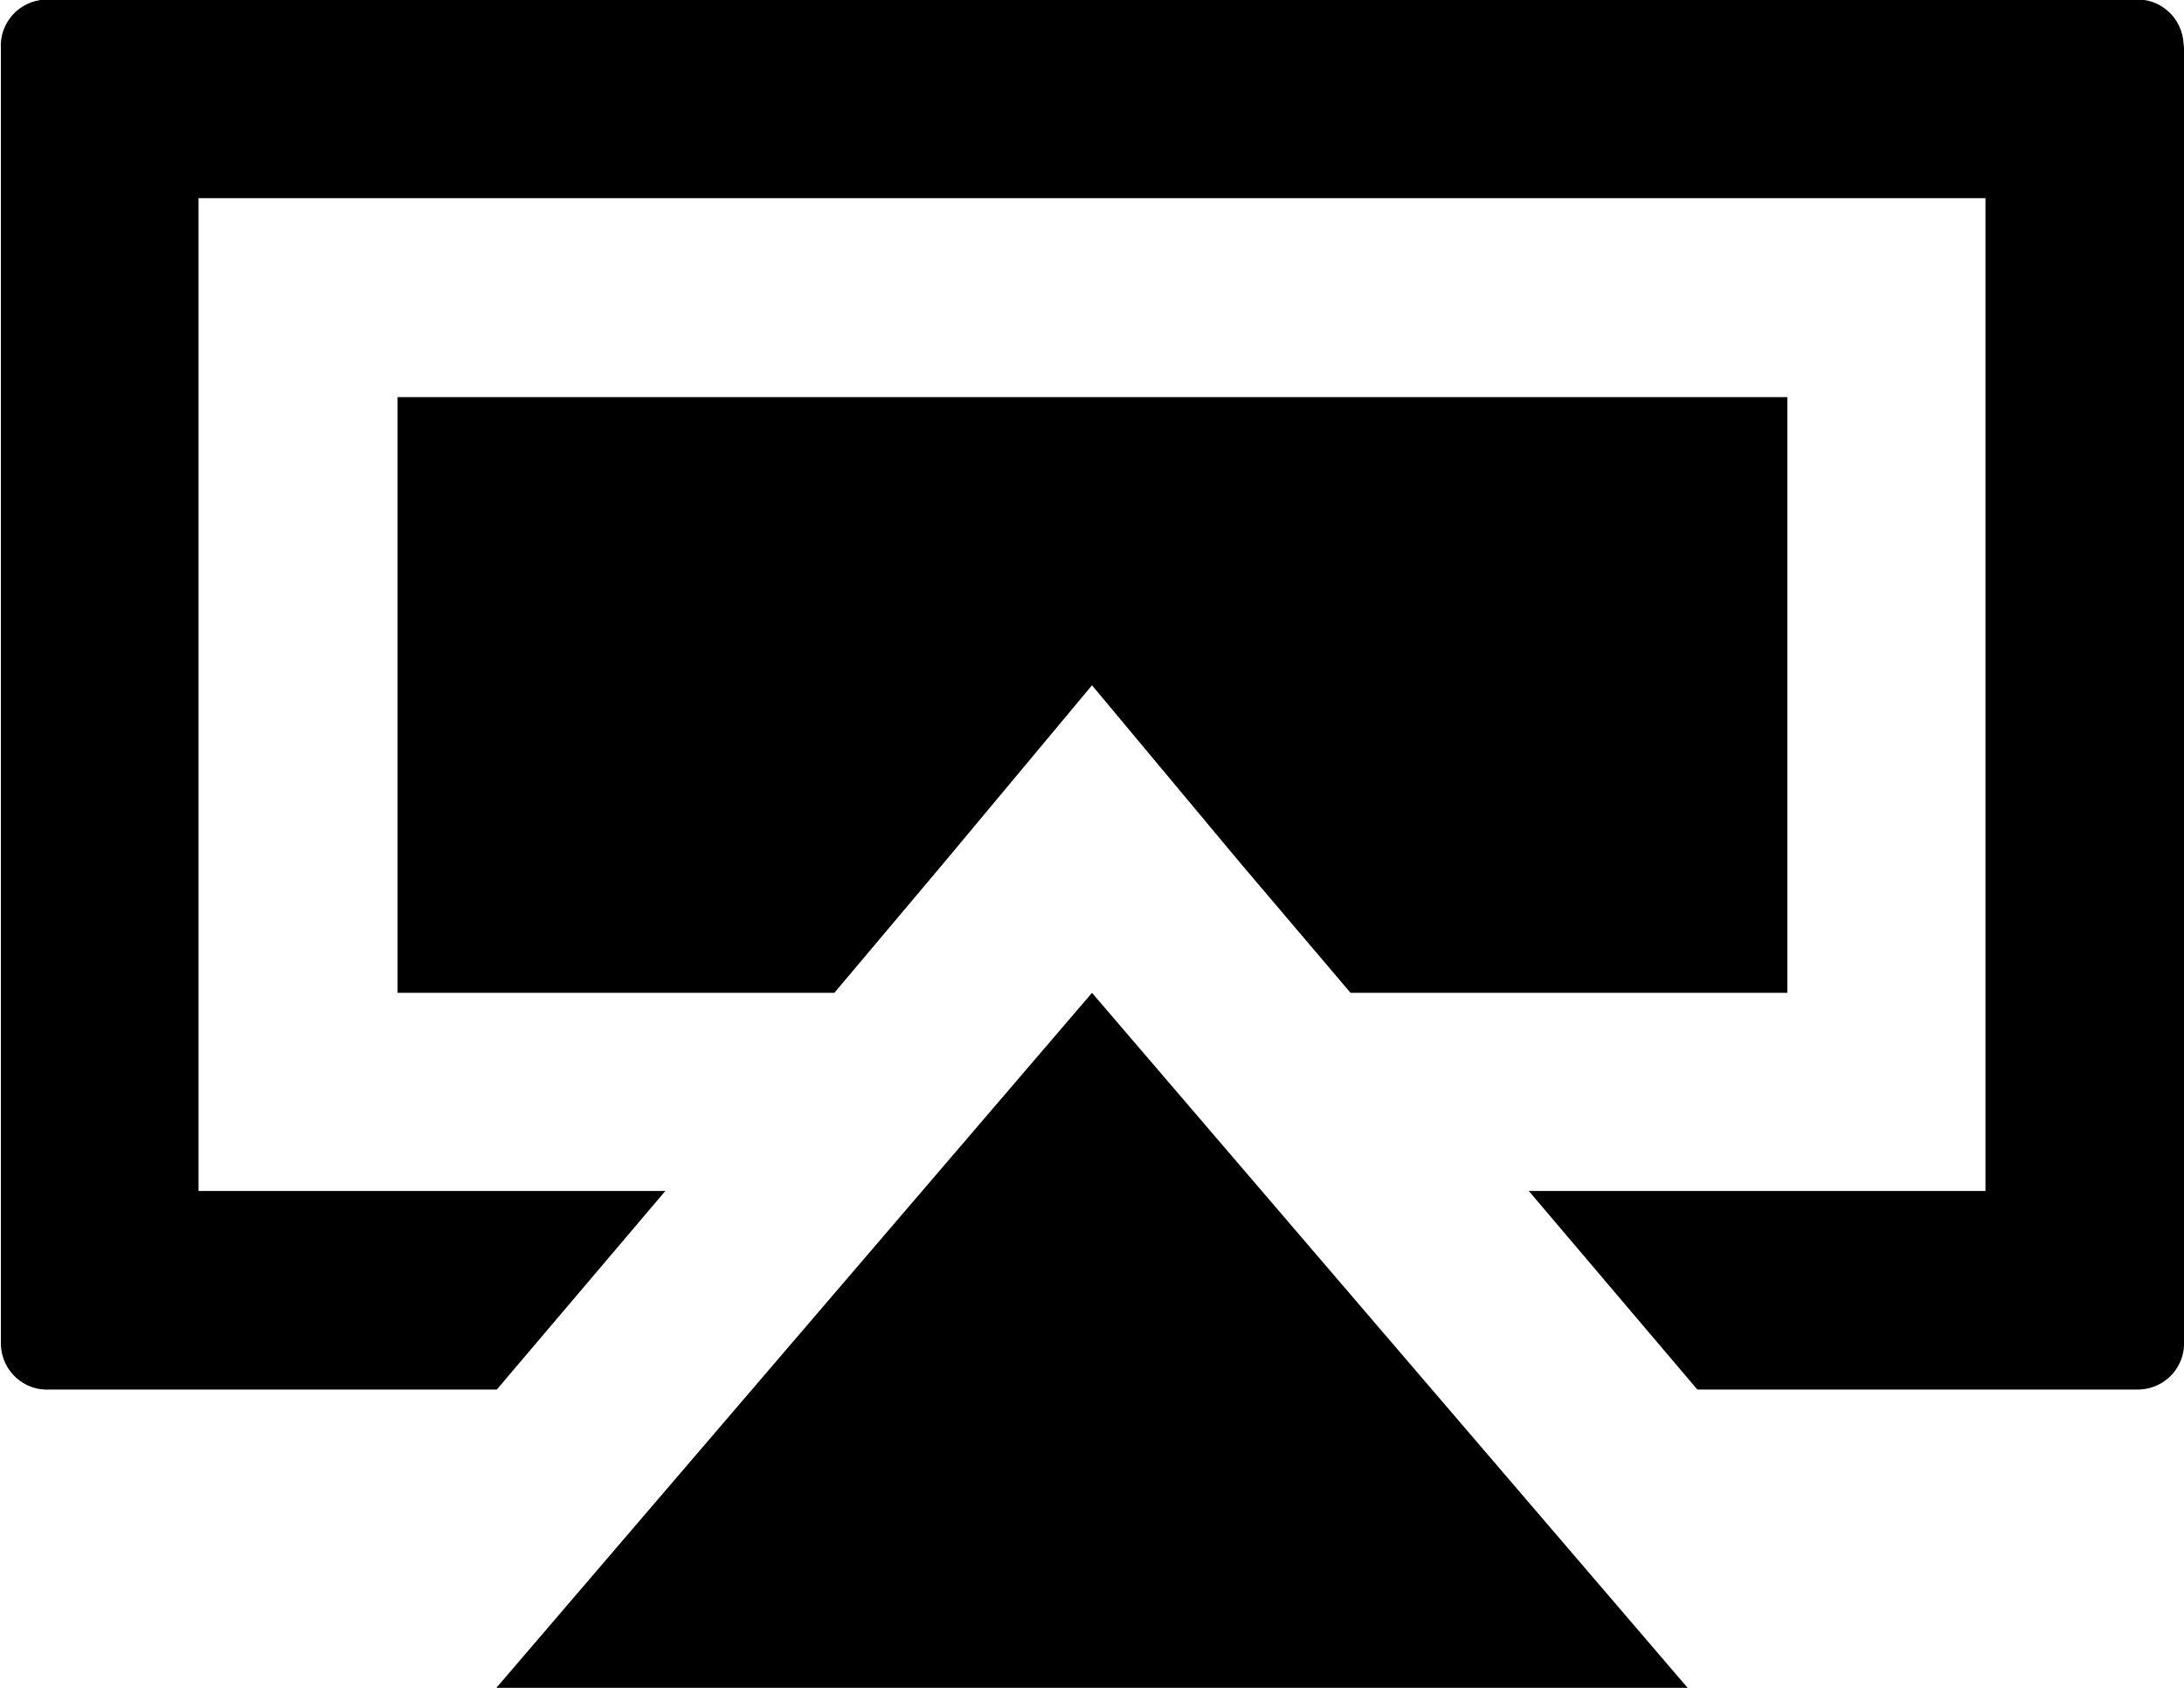
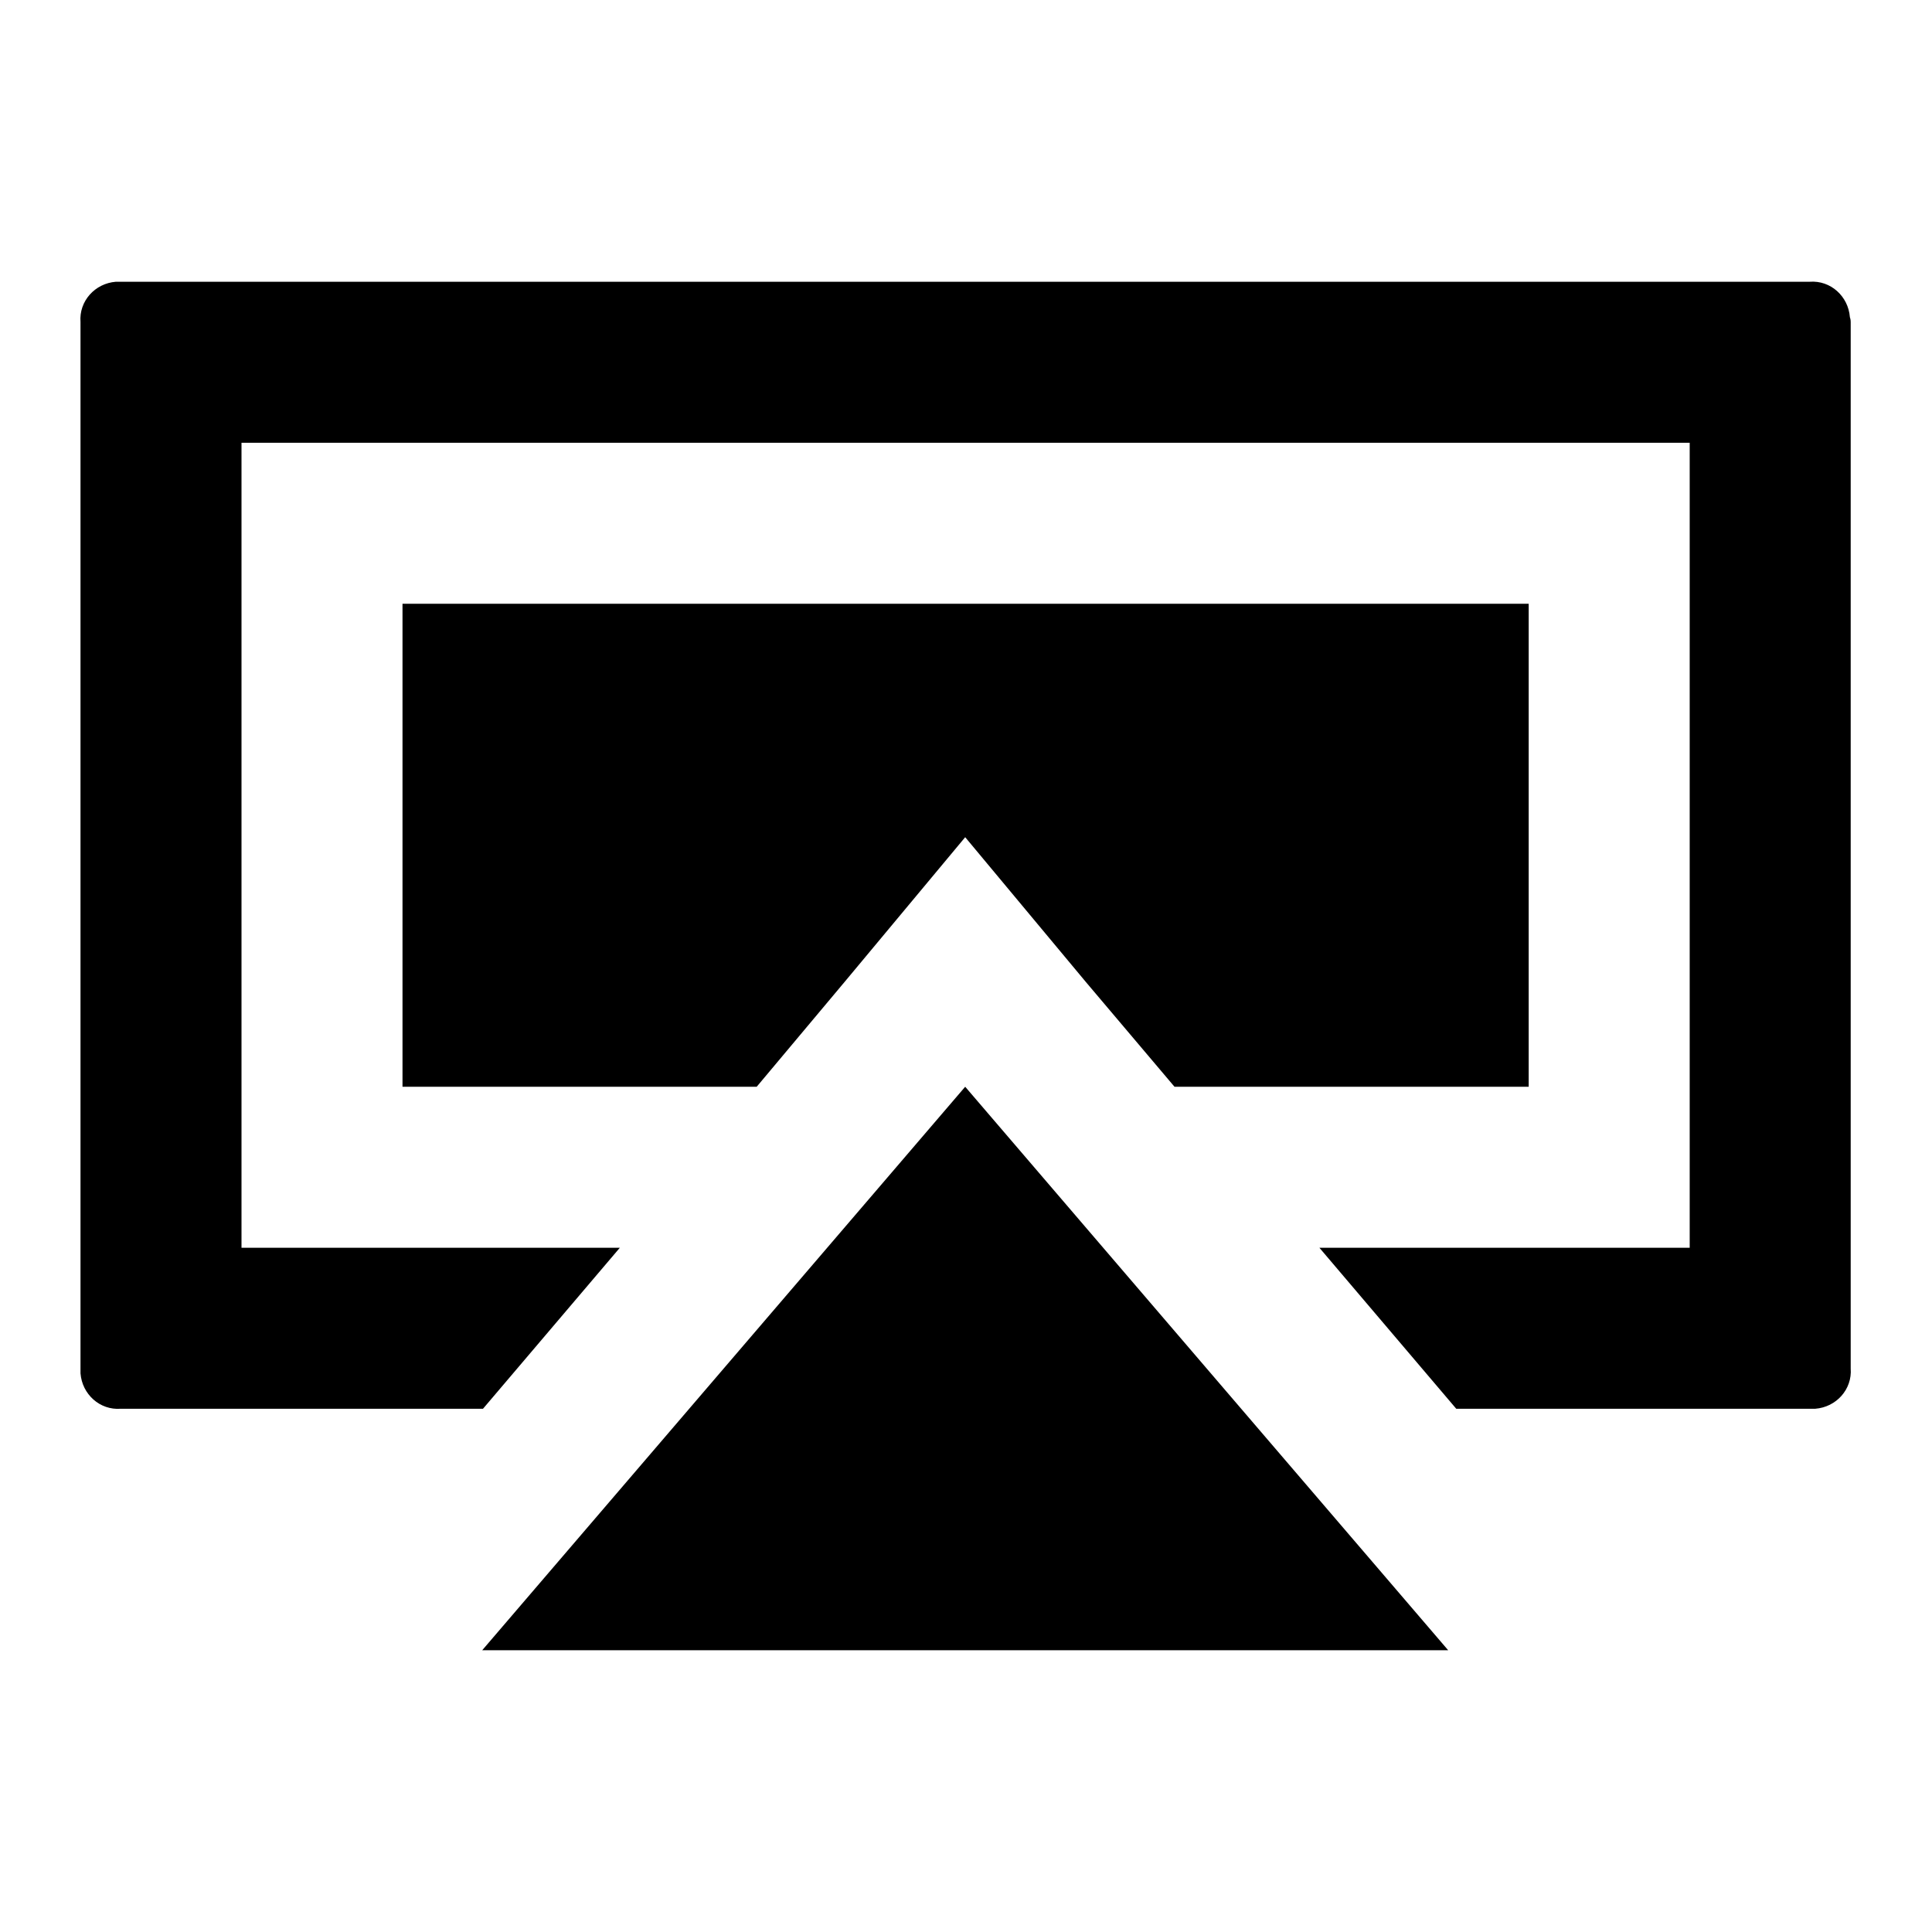
- <svg xmlns="http://www.w3.org/2000/svg" version="1.1" id="Layer_1" x="0px" y="0px" width="495px" height="382.5px" viewBox="-407.5 1639 495 382.5" enable-background="new -407.5 1639 495 382.5" xml:space="preserve">
-   <path d="M87.5,1650.2v292.5c0.4,5.9-4.1,10.9-10,11.2c-0.4,0-0.9,0-1.3,0h-99l-38.2-45H42.5v-225h-405v225h105.8l-38.2,45h-101.2  c-5.9,0.4-10.9-4.1-11.2-10c0-0.4,0-0.9,0-1.3v-292.5c-0.4-5.9,4.1-10.9,10-11.2c0.4,0,0.9,0,1.3,0H76.2c5.9-0.4,10.9,4.1,11.2,10  C87.5,1649.4,87.5,1649.8,87.5,1650.2z M-193.8,1834.8l33.8-40.5l33.8,40.5l24.8,29.2h99v-135h-315v135h99L-193.8,1834.8z   M-25,2021.5L-160,1864l-135,157.5H-25z" />
+ <svg xmlns="http://www.w3.org/2000/svg" viewBox="0 0 240 240">
+   <path d="M229.9,40v130c0.2,2.6-1.8,4.8-4.4,5c-0.2,0-0.4,0-0.6,0h-44l-17-20h46V55H30v100h47l-17,20h-45c-2.6,0.2-4.8-1.8-5-4.4c0-0.2,0-0.4,0-0.6V40c-0.2-2.6,1.8-4.8,4.4-5c0.2,0,0.4,0,0.6,0h209.8c2.6-0.2,4.8,1.8,5,4.4C229.9,39.7,229.9,39.9,229.9,40z M104.9,122l15-18l15,18l11,13h44V75H50v60h44L104.9,122z M179.9,205l-60-70l-60,70H179.9z" />
</svg>
